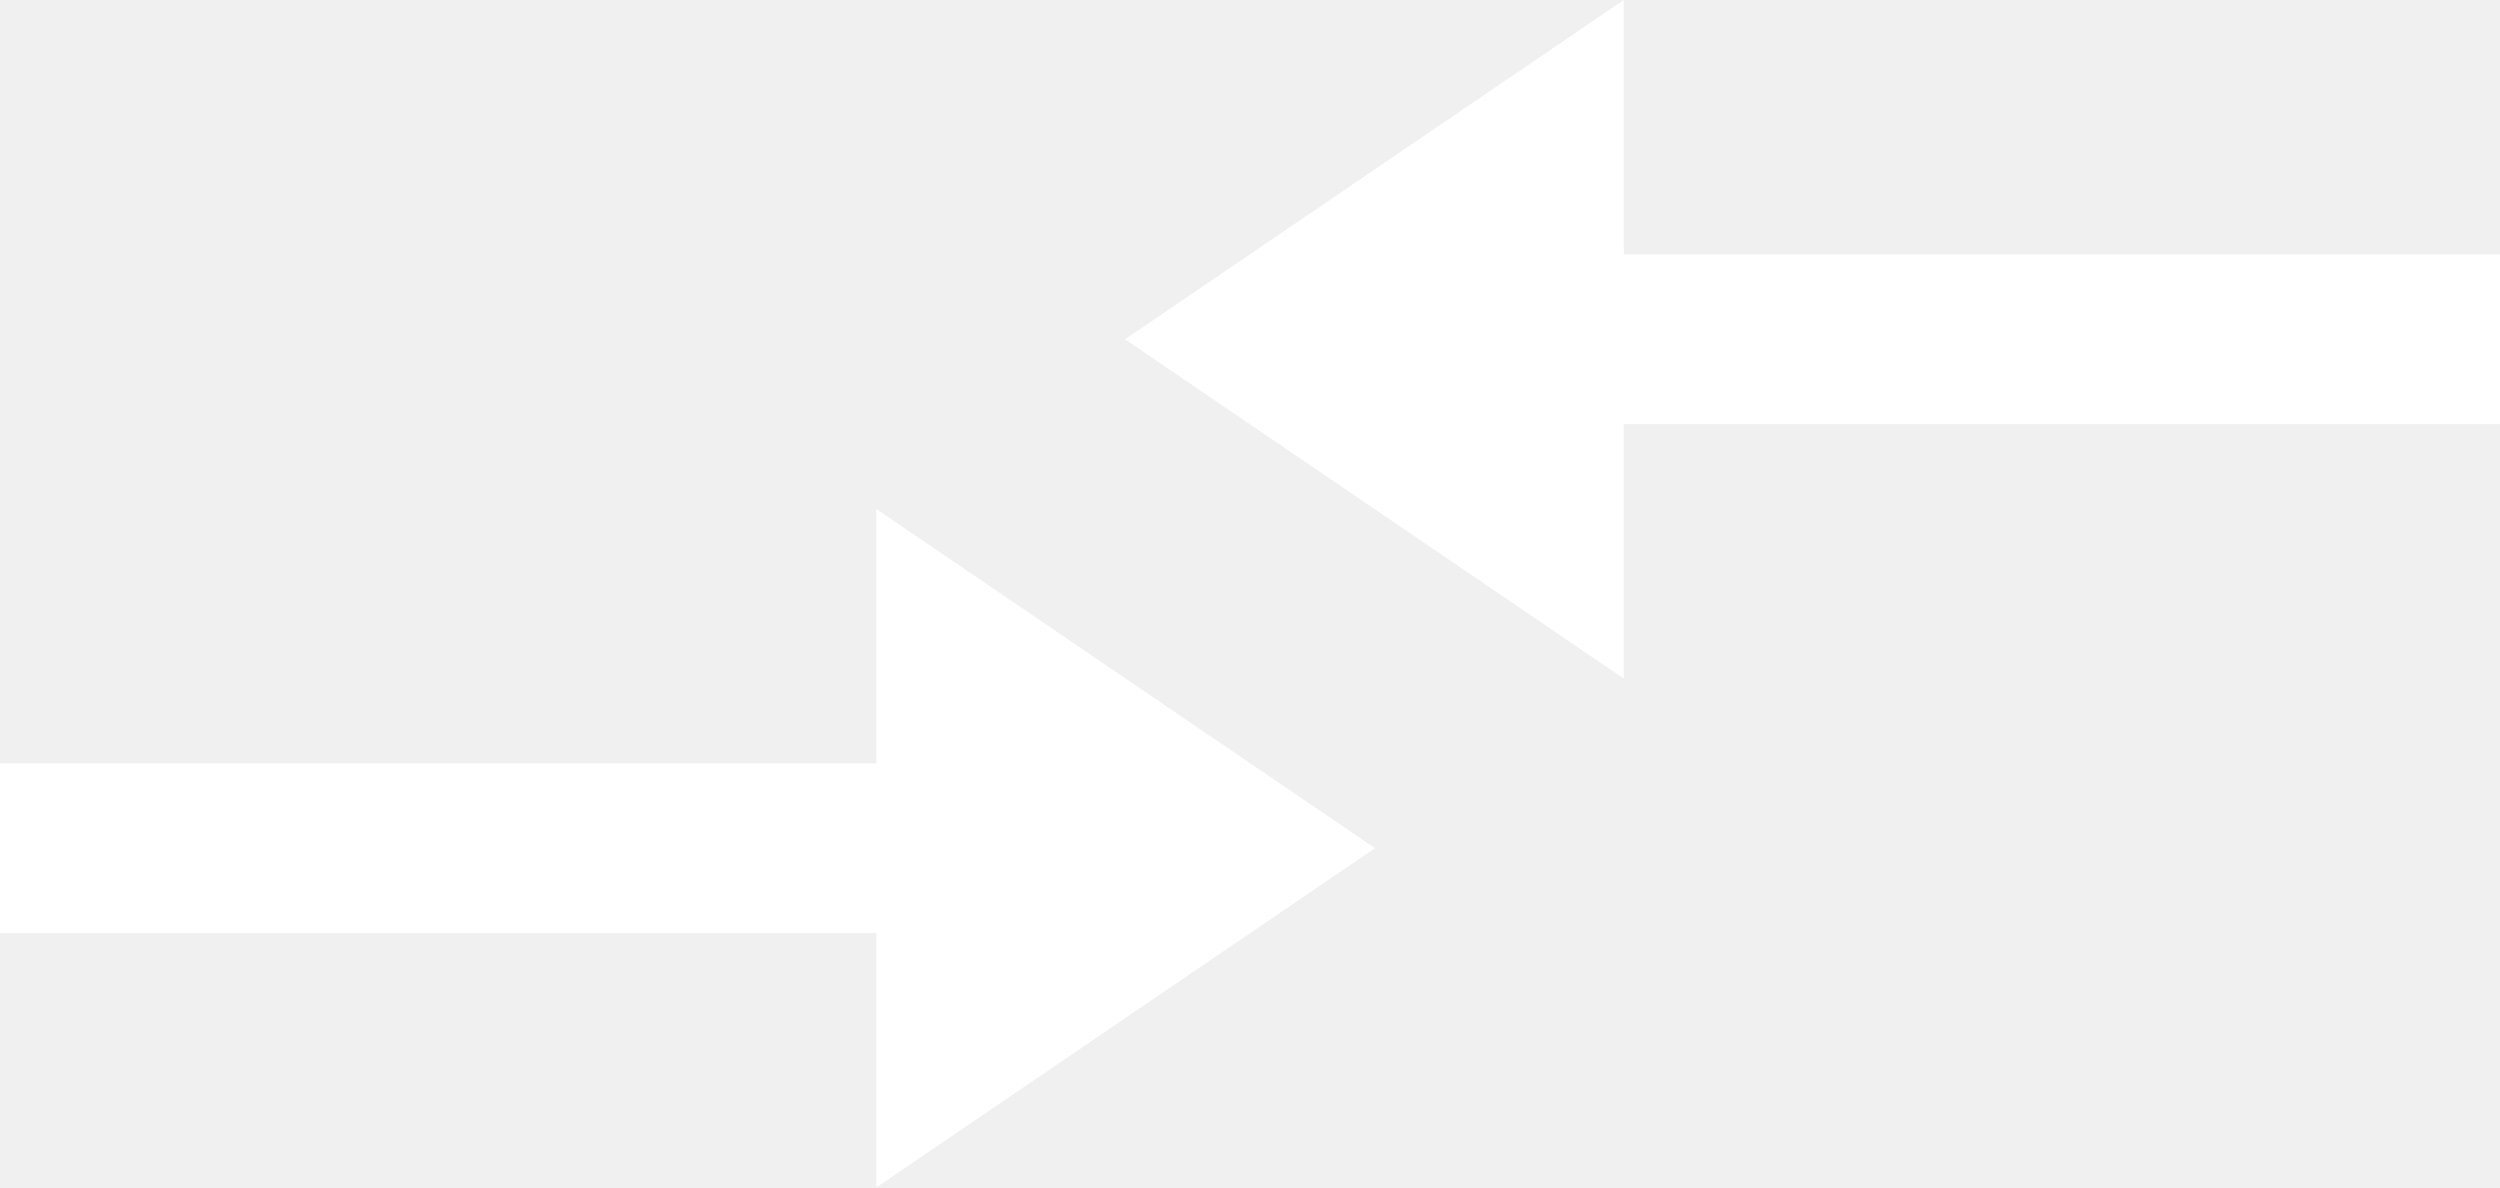
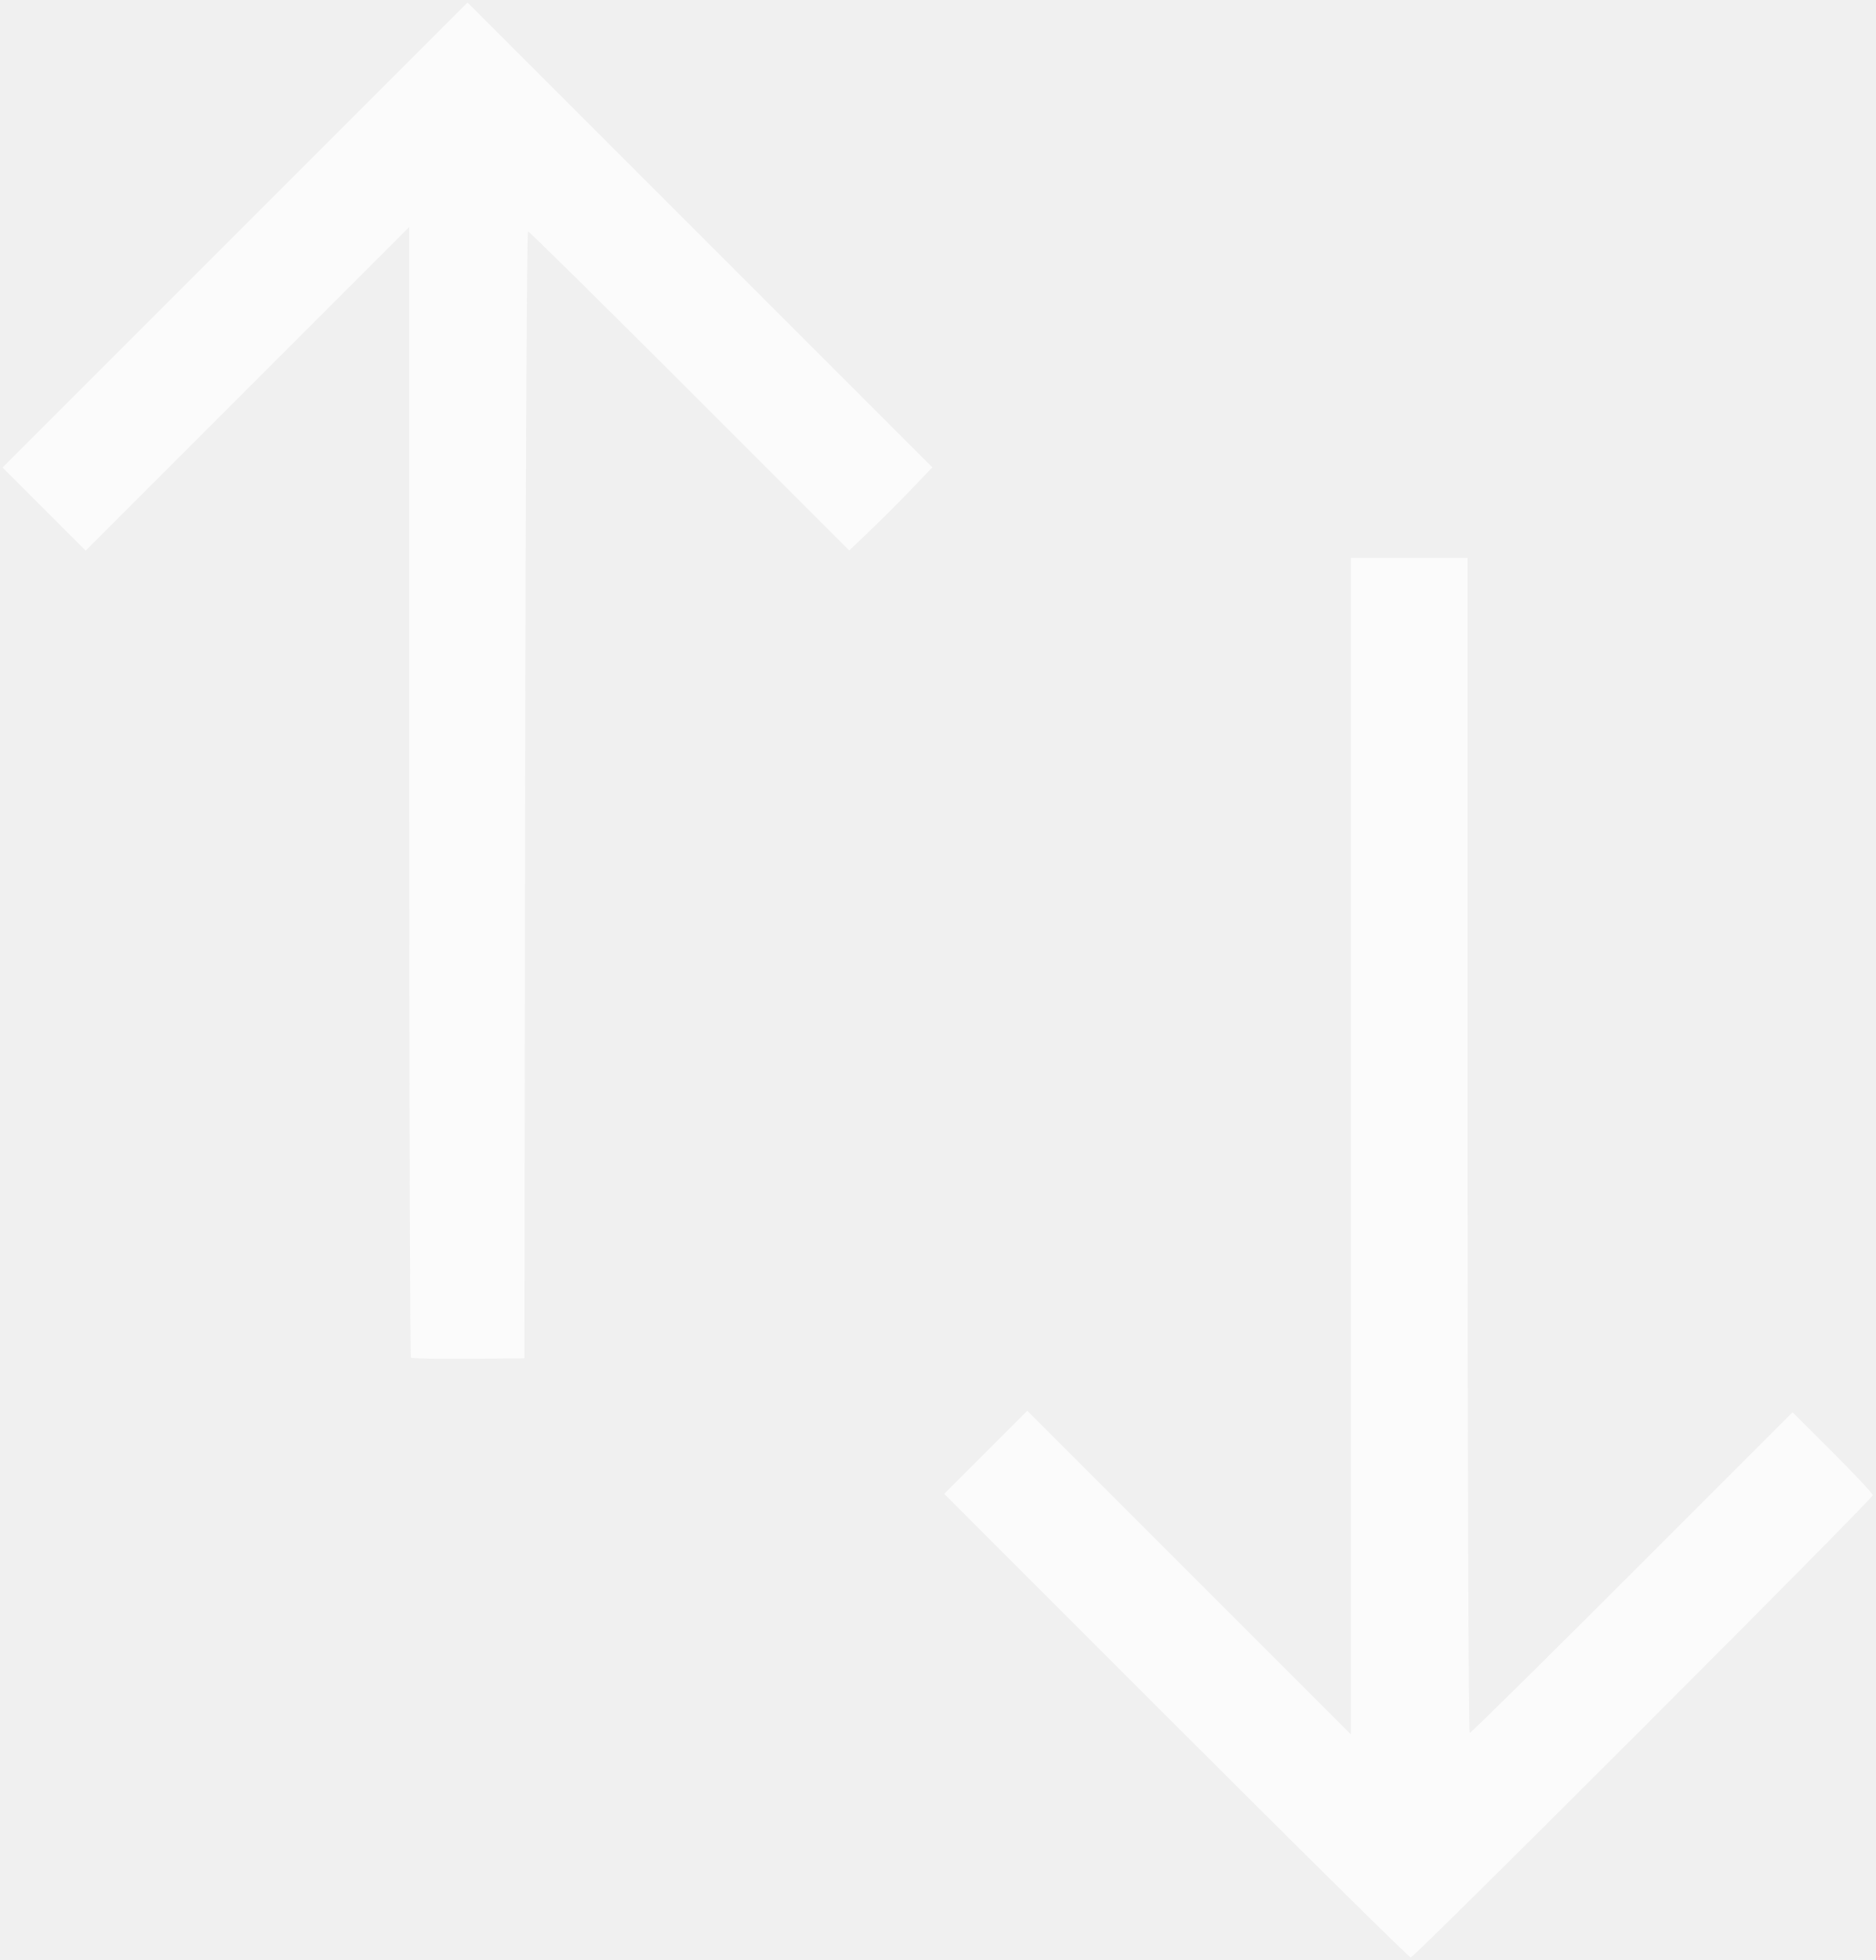
- <svg xmlns="http://www.w3.org/2000/svg" width="40" height="19" viewBox="0 0 40 19" fill="none">
-   <path d="M14.02 12.214H0L0 14.929H14.02V19L22 13.571L14.02 8.143V12.214ZM25.98 10.857V6.786H40V4.071H25.98V0L18 5.429L25.98 10.857Z" fill="white" />
+ <svg xmlns="http://www.w3.org/2000/svg" width="1841.948" height="1925" viewBox="0 0 487.349 509.323" version="1.1" id="svg5">
+   <defs id="defs2" />
+   <g id="layer1">
+     <path style="fill:#fbfbfb;stroke-width:0.758;fill-opacity:1" d="m 305.611,448.429 -60.228,-60.232 10.794,-10.794 10.794,-10.794 42.049,42.044 42.049,42.044 V 297.844 144.992 h 15.153 15.153 v 152.666 c 0,83.966 0.257,152.666 0.571,152.666 0.314,0 19.319,-18.75 42.233,-41.667 l 41.662,-41.667 10.424,10.404 c 5.733,5.722 10.424,10.737 10.424,11.145 0,0.986 -119.095,120.124 -120.081,120.124 -0.421,0 -27.87,-27.104 -60.995,-60.232 z M 106.795,352.78 c -0.245,-0.245 -0.446,-66.445 -0.446,-147.111 V 59.004 L 64.3,101.048 22.251,143.092 11.456,132.297 0.661,121.502 61.082,61.082 121.502,0.661 l 60.394,60.394 60.394,60.394 -5.275,5.521 c -2.901,3.036 -7.759,7.894 -10.795,10.795 l -5.52,5.274 -41.457,-41.452 c -22.801,-22.798 -41.71,-41.452 -42.02,-41.452 -0.31,0 -0.65,65.887 -0.755,146.415 l -0.192,146.415 -14.518,0.13 c -7.985,0.072 -14.718,-0.071 -14.964,-0.316 z" id="path836" />
+   </g>
</svg>
